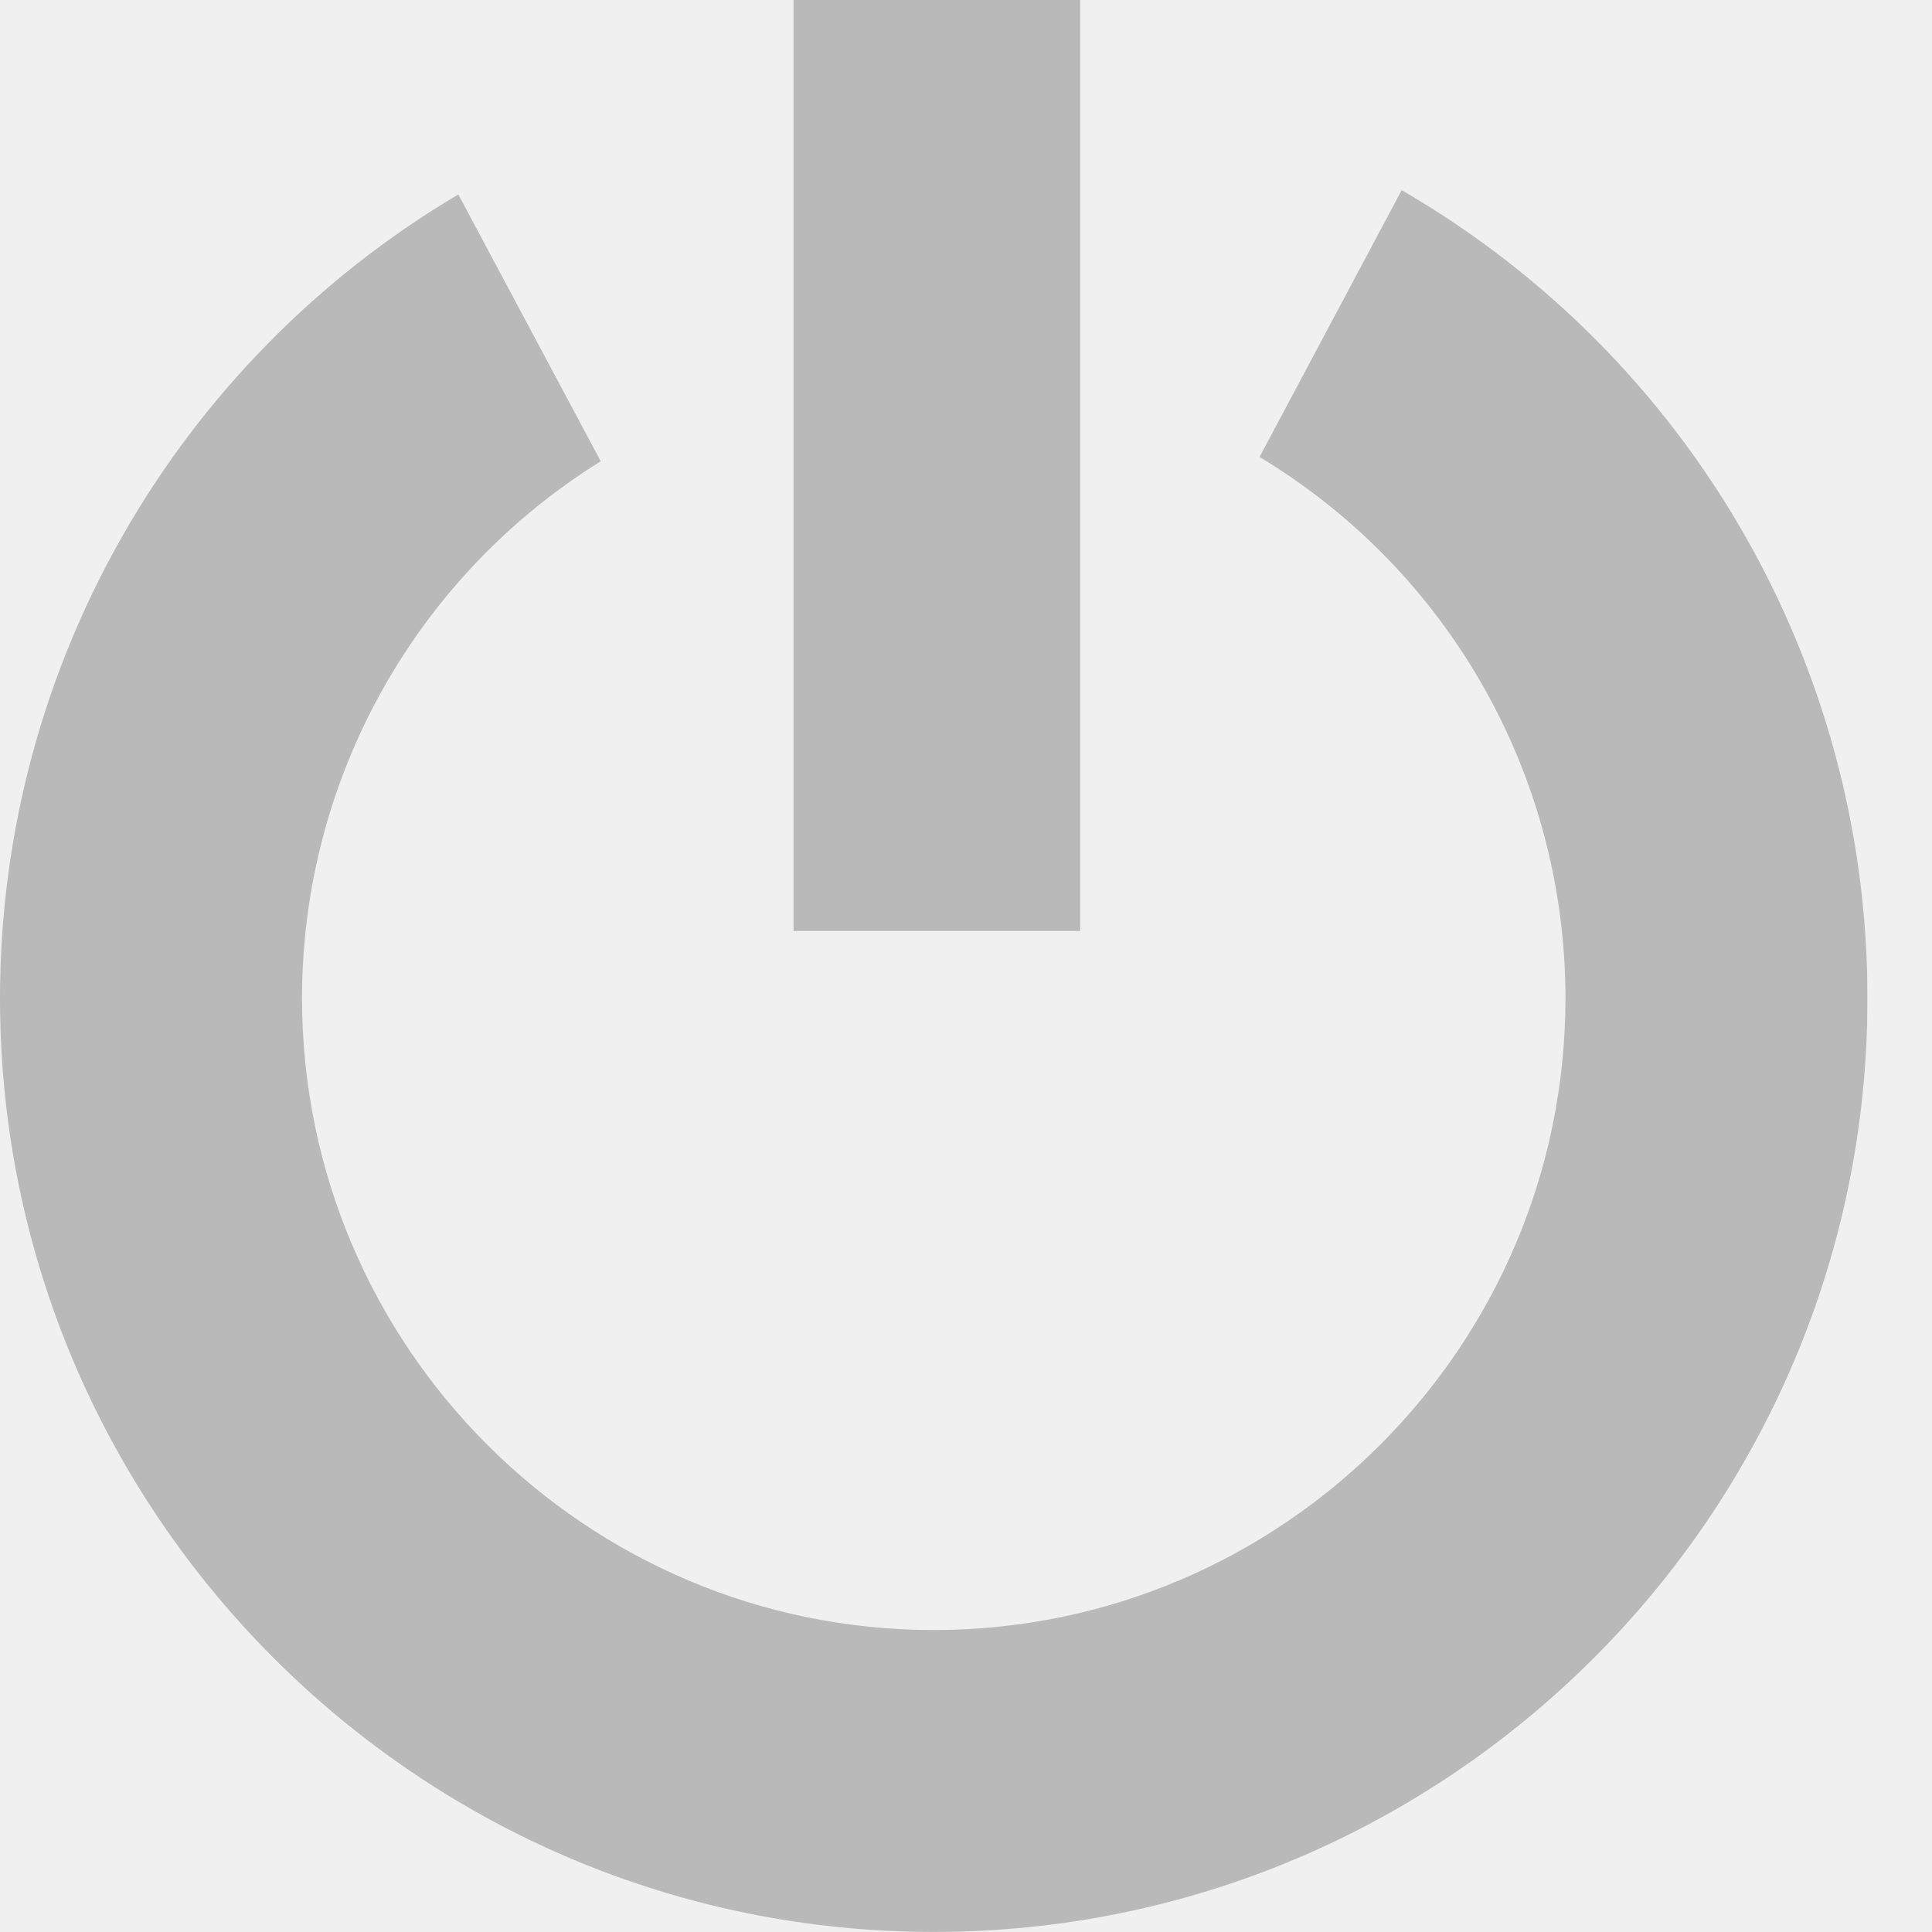
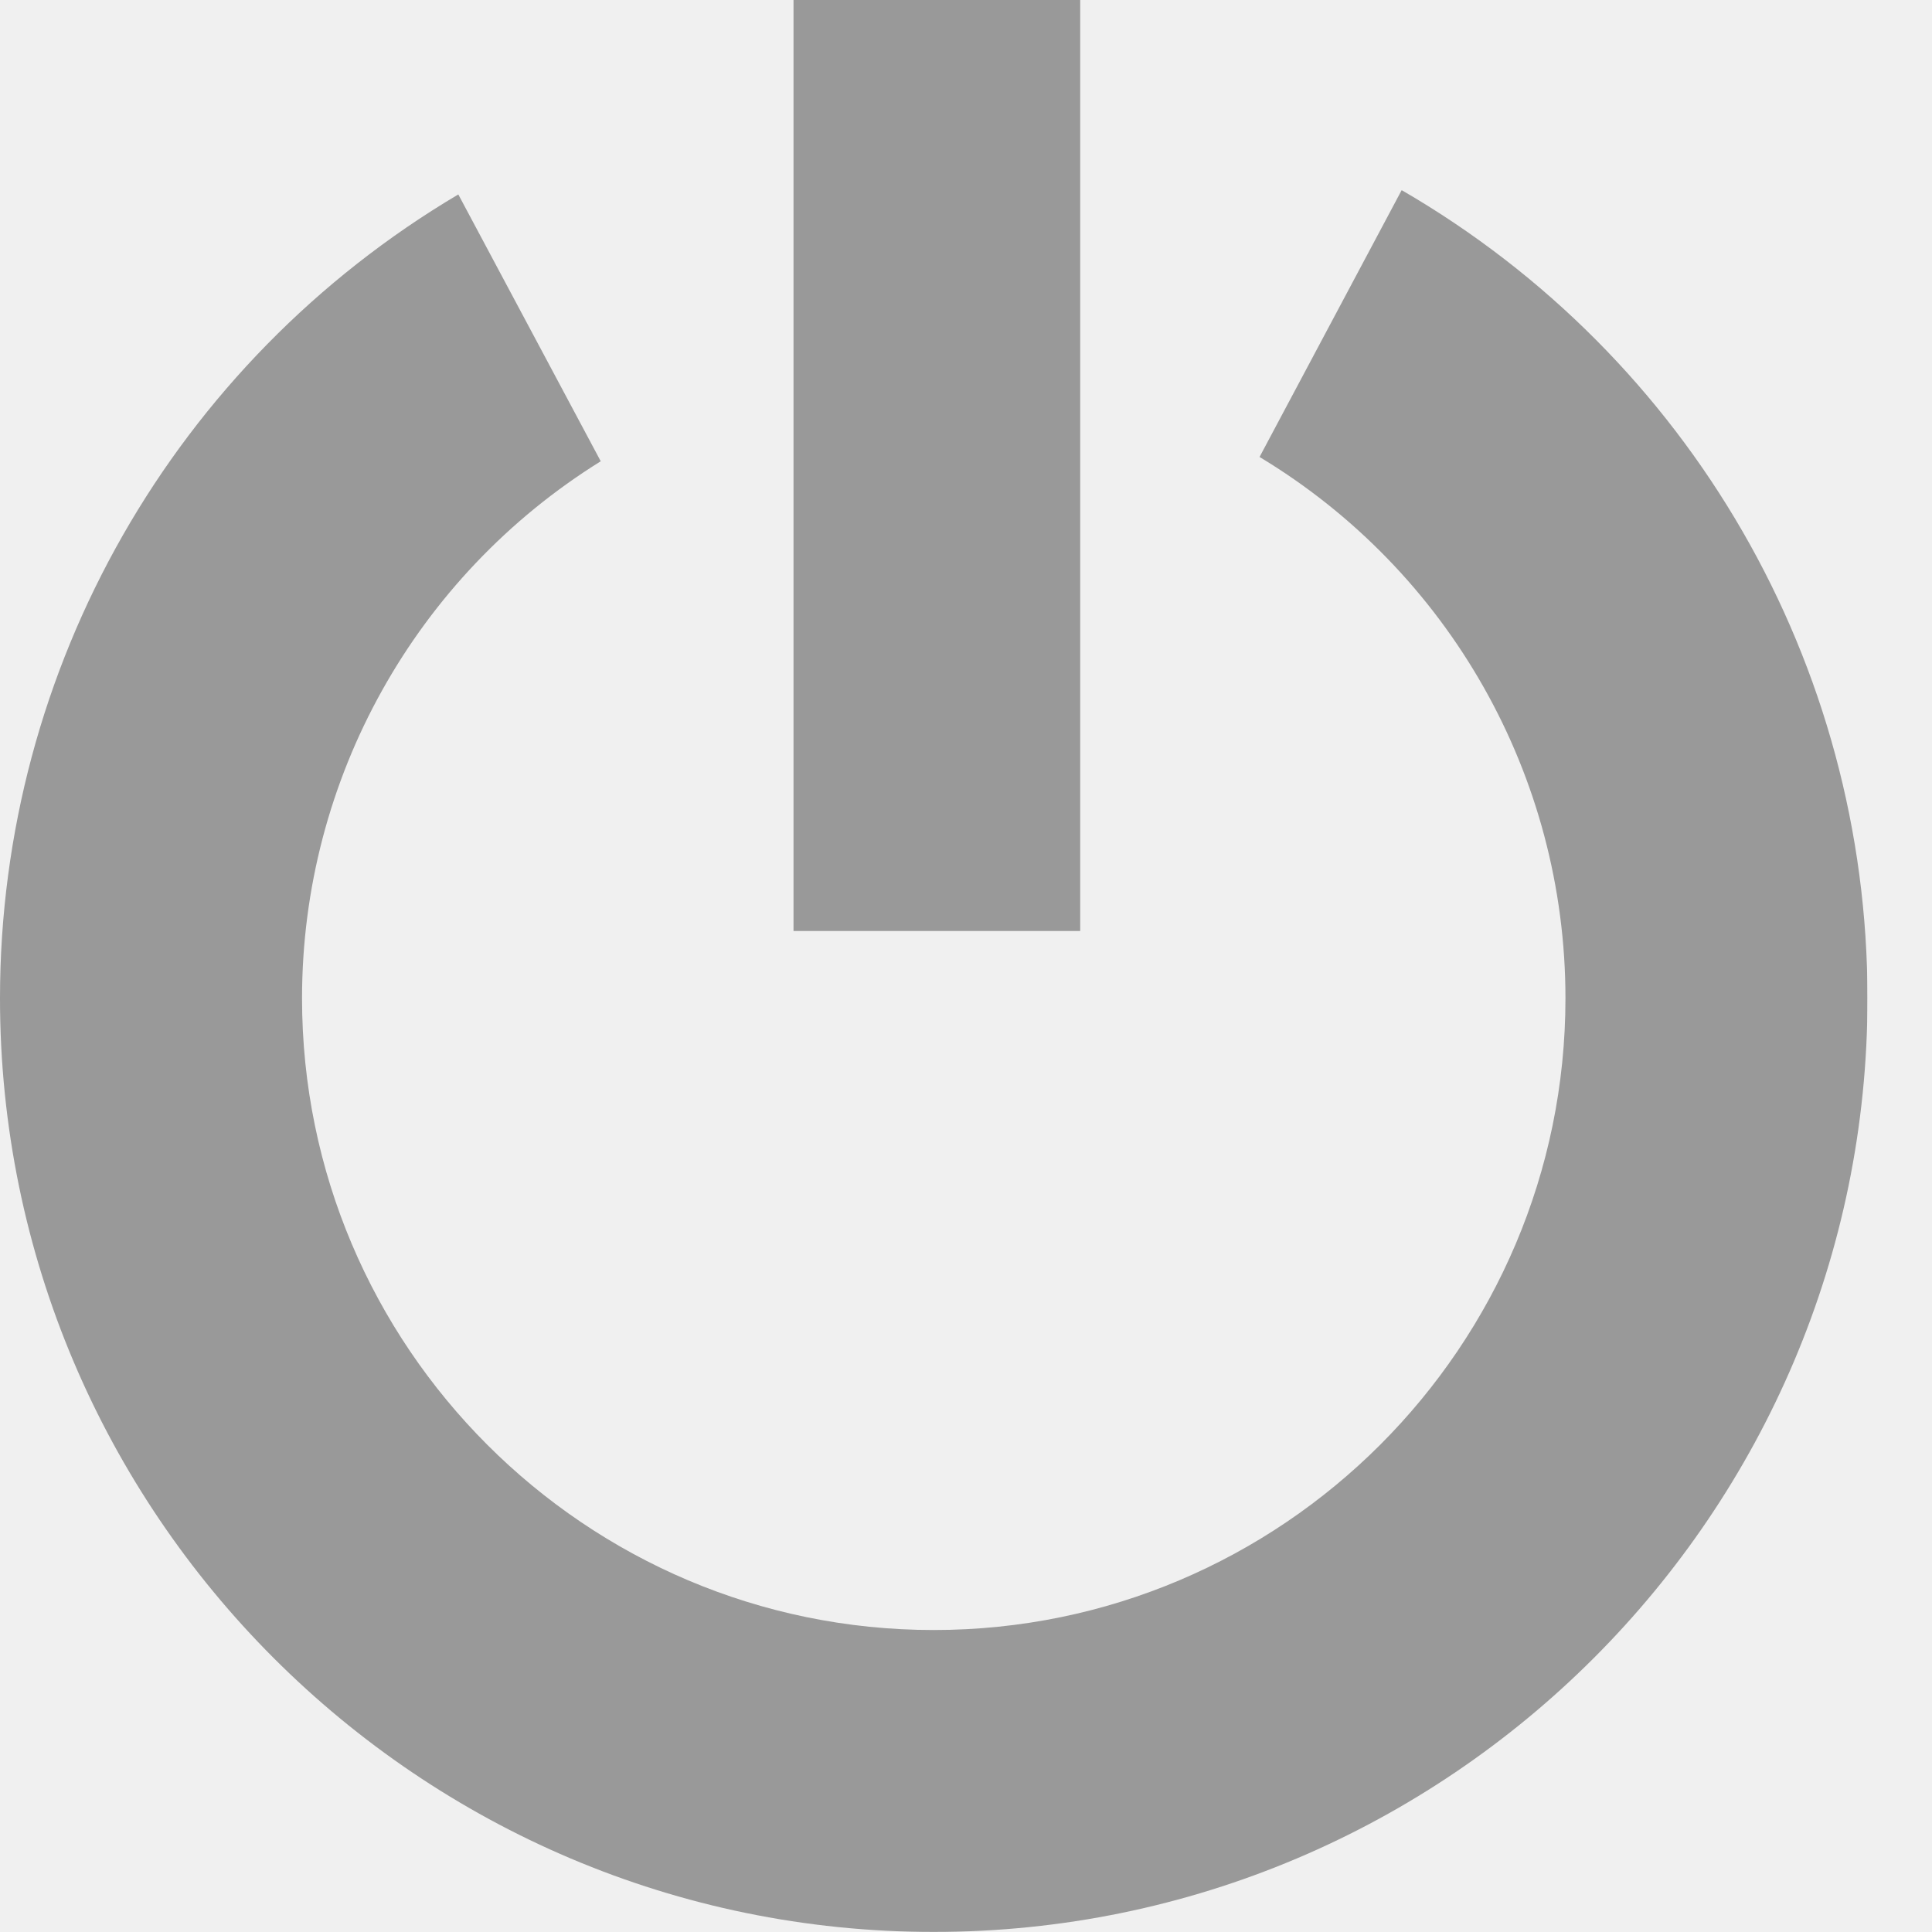
<svg xmlns="http://www.w3.org/2000/svg" xmlns:xlink="http://www.w3.org/1999/xlink" width="18px" height="18px" viewBox="0 0 18 18" version="1.1">
  <defs>
    <polygon id="path-1" points="0 0 17.399 0 17.399 16.228 0 16.228" />
    <polygon id="path-3" points="0 18 17.399 18 17.399 0 0 0" />
  </defs>
  <g id="PROTOTYPE-—-Valentina" stroke="none" stroke-width="1" fill="none" fill-rule="evenodd">
    <g id="valentina---1st-release-(2)" transform="translate(-12, -605)">
      <g id="Group-6" transform="translate(12, 605)">
        <g id="Group-3" transform="translate(0, 1.77151)">
          <mask id="mask-2" fill="white">
            <use xlink:href="#path-1" />
          </mask>
          <g id="Clip-2" />
-           <path d="M4.27,0.04 C1.629,1.604 -2.34484915e-05,4.447 -2.34484915e-05,7.529 C-2.34484915e-05,12.326 3.903,16.228 8.699,16.228 C13.496,16.228 17.399,12.326 17.399,7.529 C17.399,4.417 15.743,1.555 13.059,0 L11.735,2.486 C13.5,3.549 14.585,5.457 14.585,7.529 C14.585,10.774 11.945,13.415 8.699,13.415 C5.454,13.415 2.814,10.774 2.814,7.529 C2.814,5.486 3.872,3.598 5.597,2.526" id="Fill-1" fill="#b9b9b9" mask="url(#mask-2)" />
+           <path d="M4.27,0.04 C1.629,1.604 -2.34484915e-05,4.447 -2.34484915e-05,7.529 C-2.34484915e-05,12.326 3.903,16.228 8.699,16.228 C13.496,16.228 17.399,12.326 17.399,7.529 C17.399,4.417 15.743,1.555 13.059,0 L11.735,2.486 C13.5,3.549 14.585,5.457 14.585,7.529 C14.585,10.774 11.945,13.415 8.699,13.415 C5.454,13.415 2.814,10.774 2.814,7.529 C2.814,5.486 3.872,3.598 5.597,2.526" id="Fill-1" fill="#999999" mask="url(#mask-2)" />
        </g>
        <mask id="mask-4" fill="white">
          <use xlink:href="#path-3" />
        </mask>
        <g id="Clip-5" />
-         <polygon id="Fill-4" fill="#b9b9b9" mask="url(#mask-4)" points="7.393 8.674 10.064 8.674 10.064 -0 7.393 -0" />
+         <polygon id="Fill-4" fill="#999999" mask="url(#mask-4)" points="7.393 8.674 10.064 8.674 10.064 -0 7.393 -0" />
      </g>
    </g>
  </g>
</svg>
